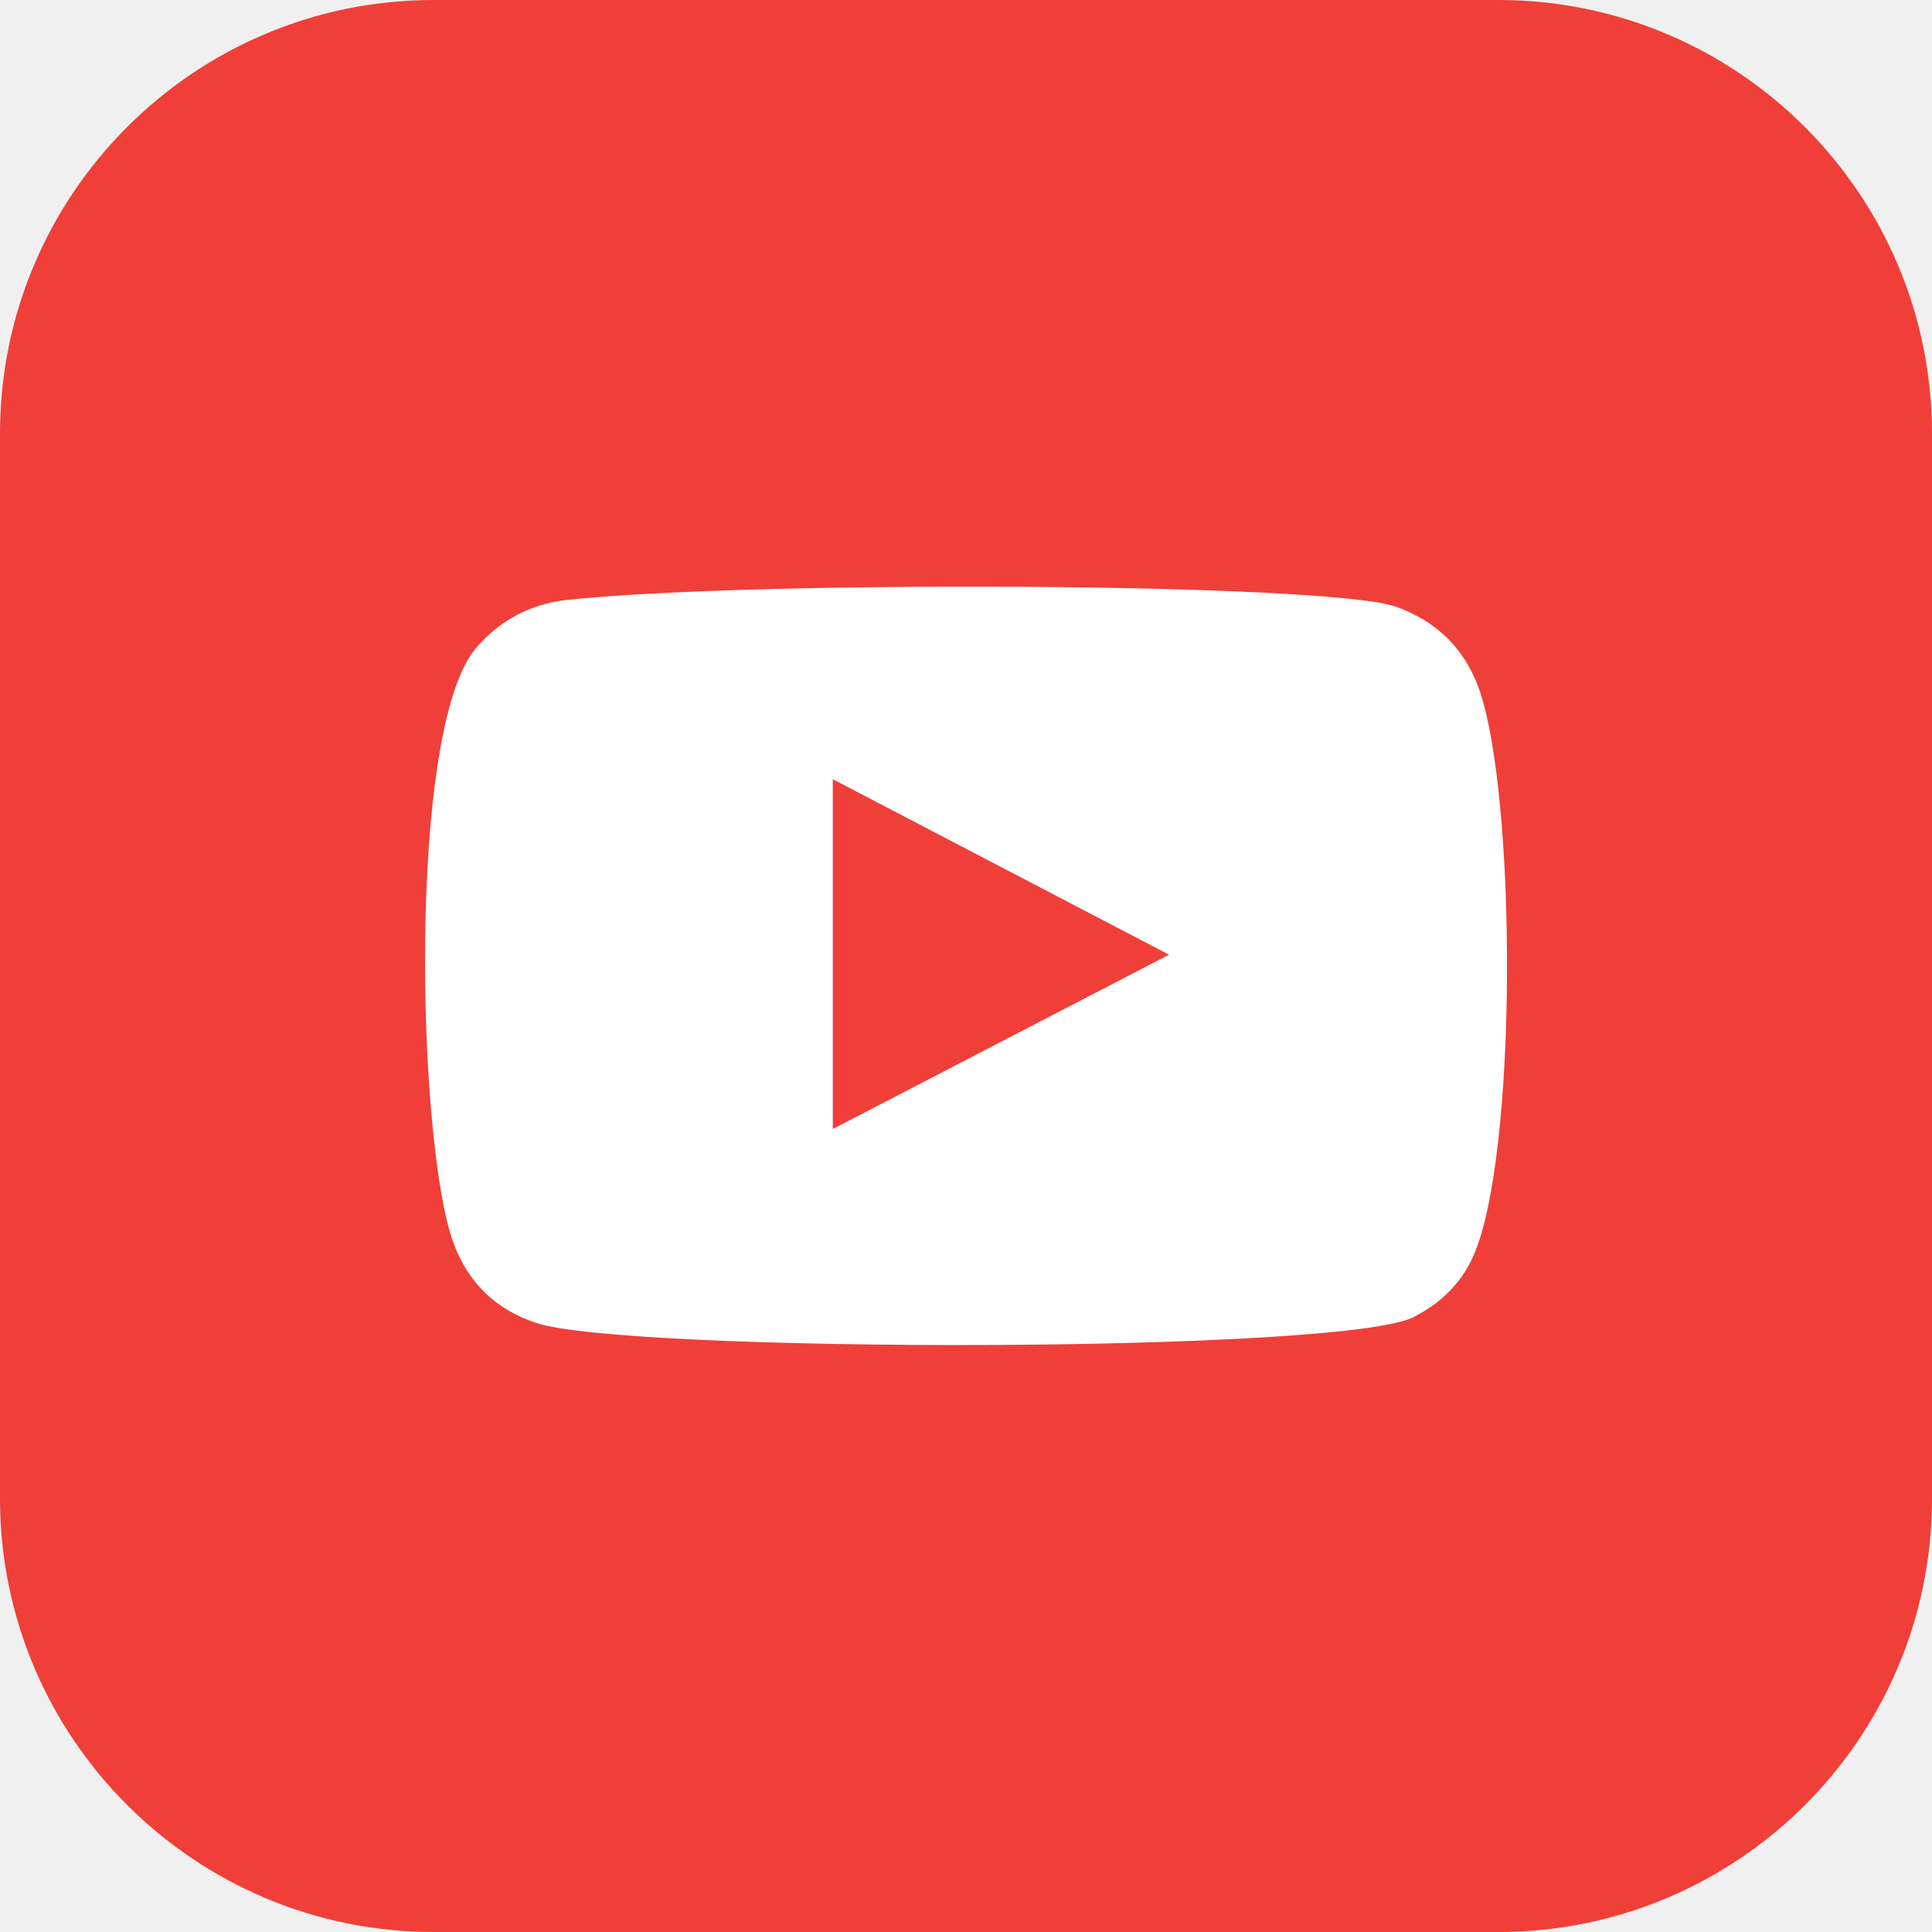
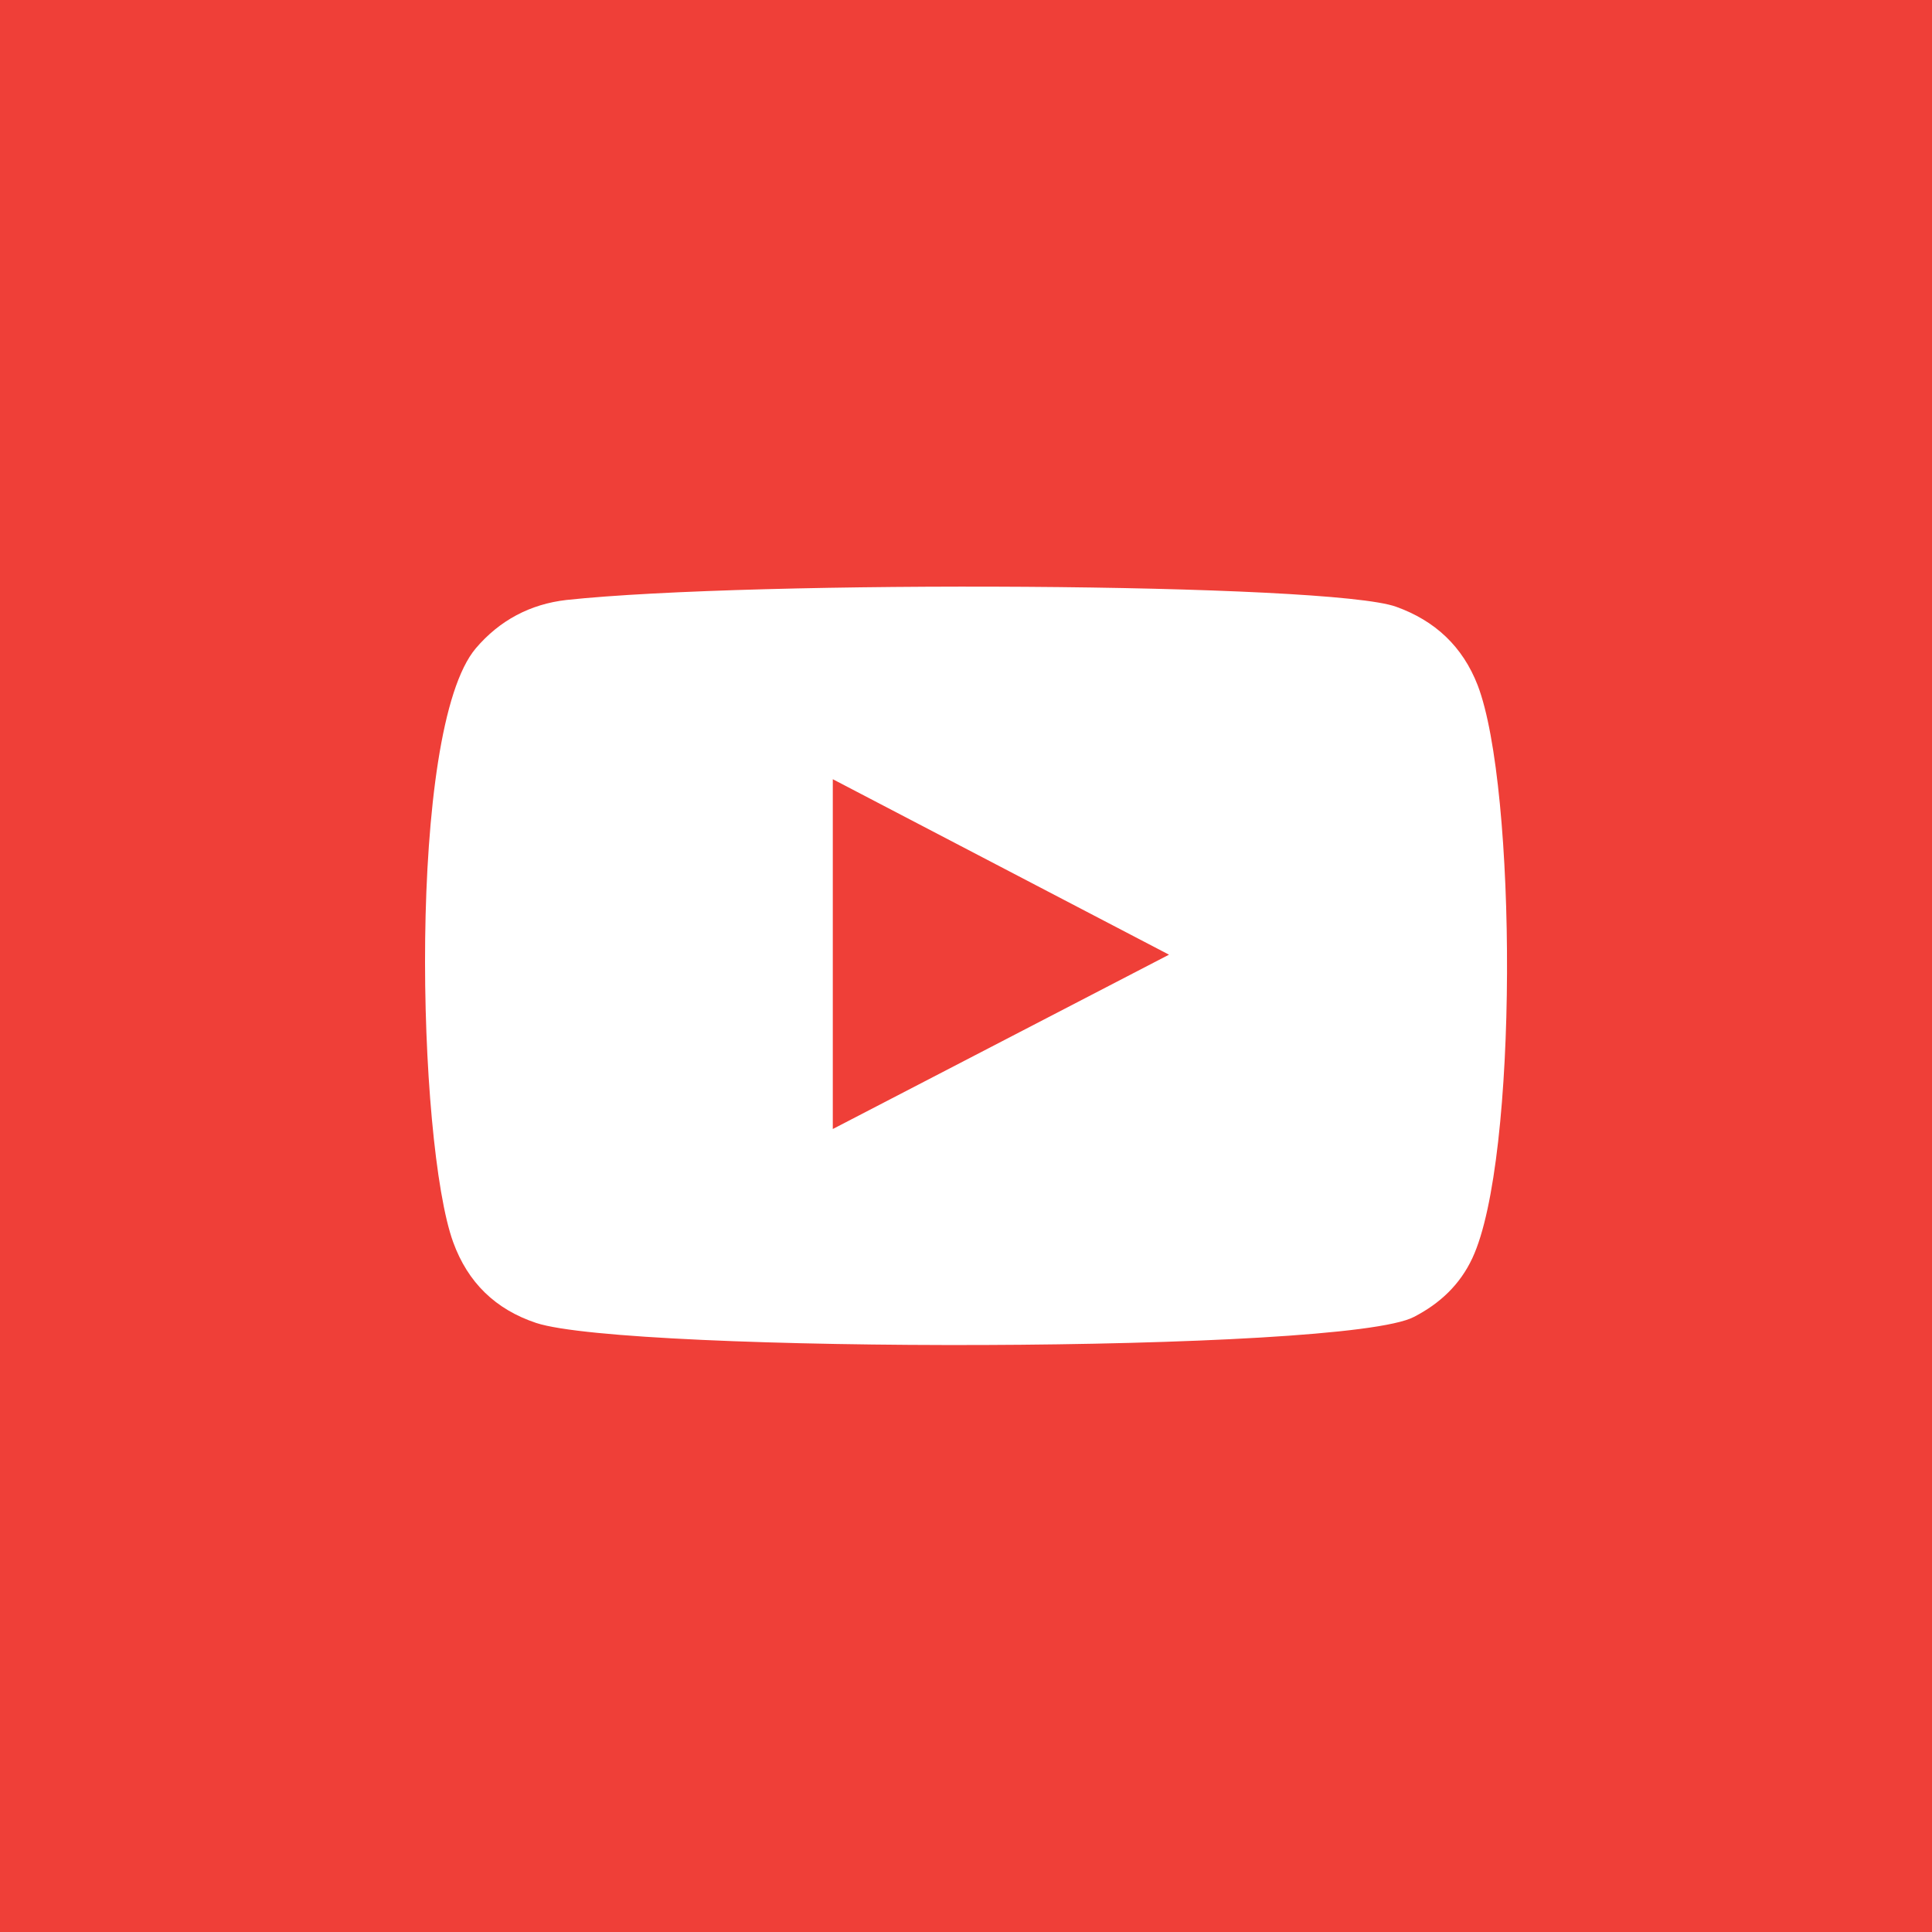
- <svg xmlns="http://www.w3.org/2000/svg" id="Layer_1" style="enable-background:new 0 0 512 512;" version="1.1" viewBox="0 0 512 512" xml:space="preserve">
+ <svg xmlns="http://www.w3.org/2000/svg" style="enable-background: new 0 0 512 512;" version="1.1" viewBox="0 0 512 512" xml:space="preserve">
  <style type="text/css">
- 	.st0{fill:#EF3F38;}
- 	.st1{fill-rule:evenodd;clip-rule:evenodd;fill:#FFFFFF;}
+ 	.st0{
+ 		fill: #EF3F38;
+ 	}
+ 	.st1{
+ 		fill-rule: evenodd;
+ 		clip-rule: evenodd;
+ 		fill: #FFFFFF;
+ 	}
</style>
  <g>
-     <path class="st0" d="M512,397.1c0,63.5-51.5,114.9-114.9,114.9H114.9C51.5,512,0,460.5,0,397.1V114.9C0,51.5,51.5,0,114.9,0h282.2   C460.5,0,512,51.5,512,114.9V397.1z" />
+     <rect class="st0" width="512" height="512" />
    <path class="st1" d="M142.1,350.6c-10.8-3.6-18.1-10.7-22-21.4c-9.5-26.2-12.3-135.8,6-157.4c6.3-7.4,14.4-11.7,24-12.8   c49.4-5.3,202.3-4.6,219.9,1.8c10.3,3.7,17.6,10.5,21.6,20.8c10.4,27.1,10.8,125.7-1.4,151.8c-3.3,7.1-8.7,12.1-15.5,15.6   C356.3,358.7,166.4,358.6,142.1,350.6z M220.7,299.2c29.7-15.4,59.2-30.7,89.1-46.2c-29.9-15.6-59.4-31-89.1-46.5   C220.7,237.5,220.7,268.2,220.7,299.2z" />
  </g>
</svg>
